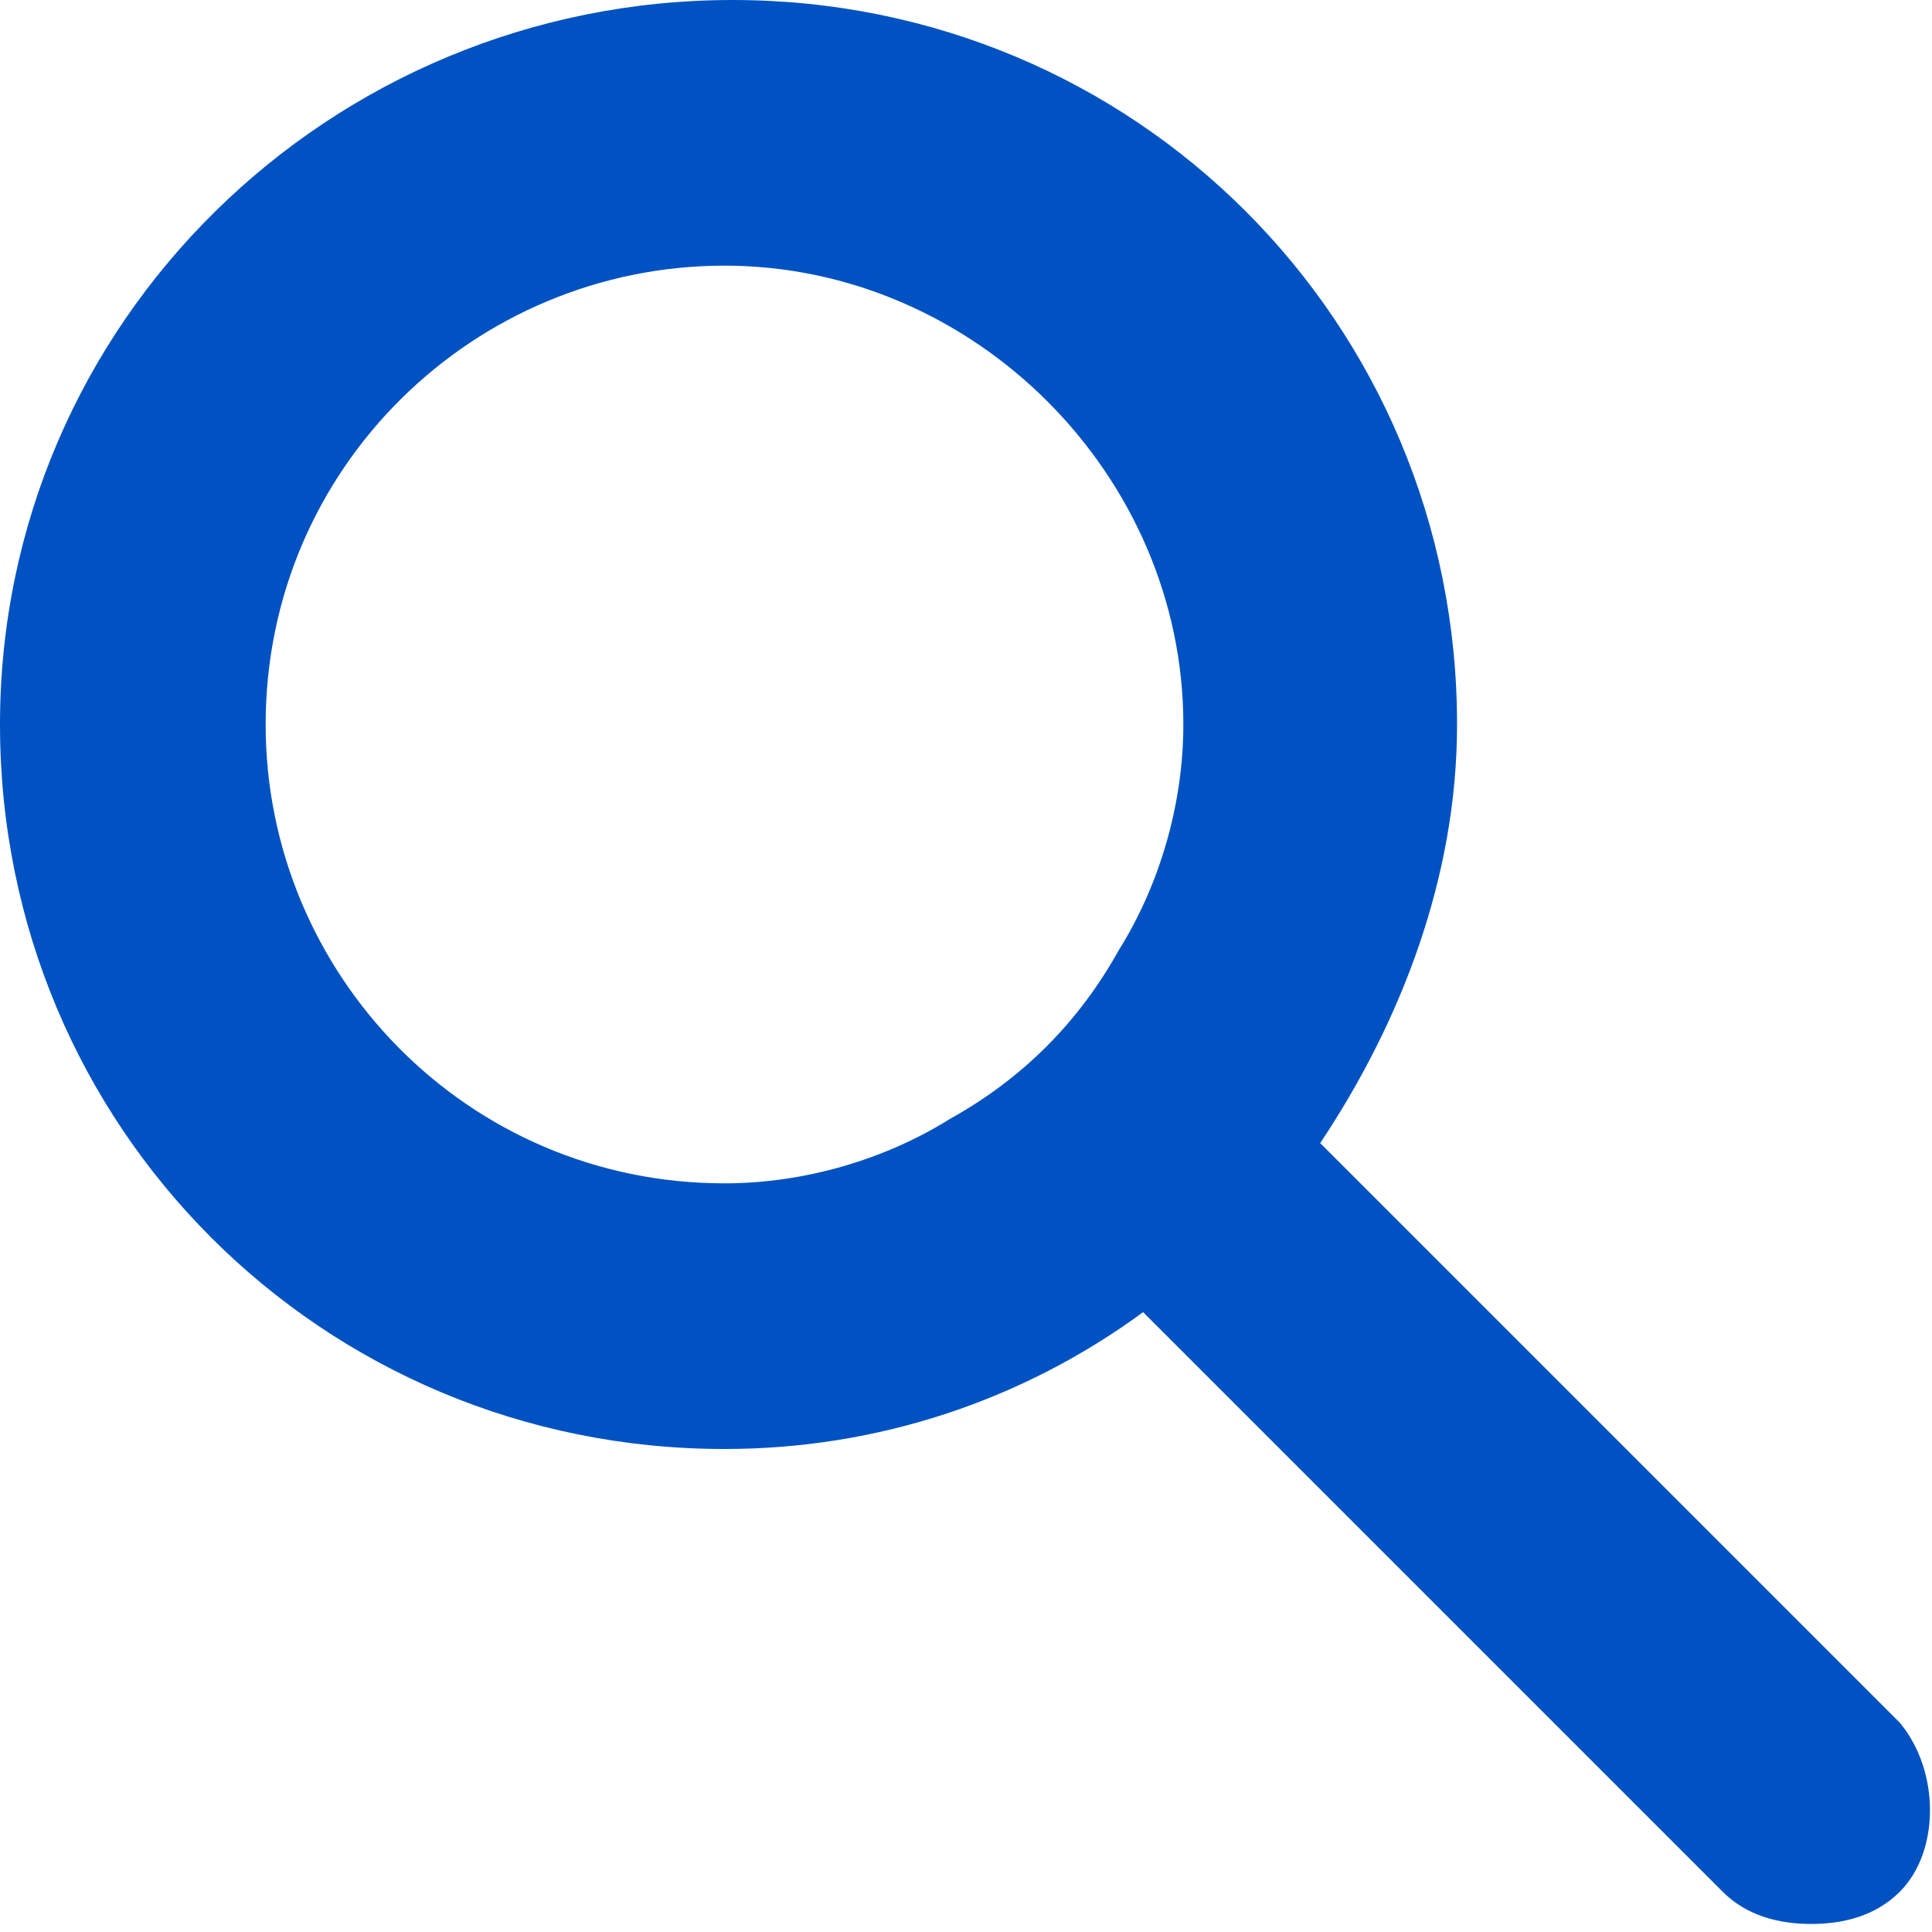
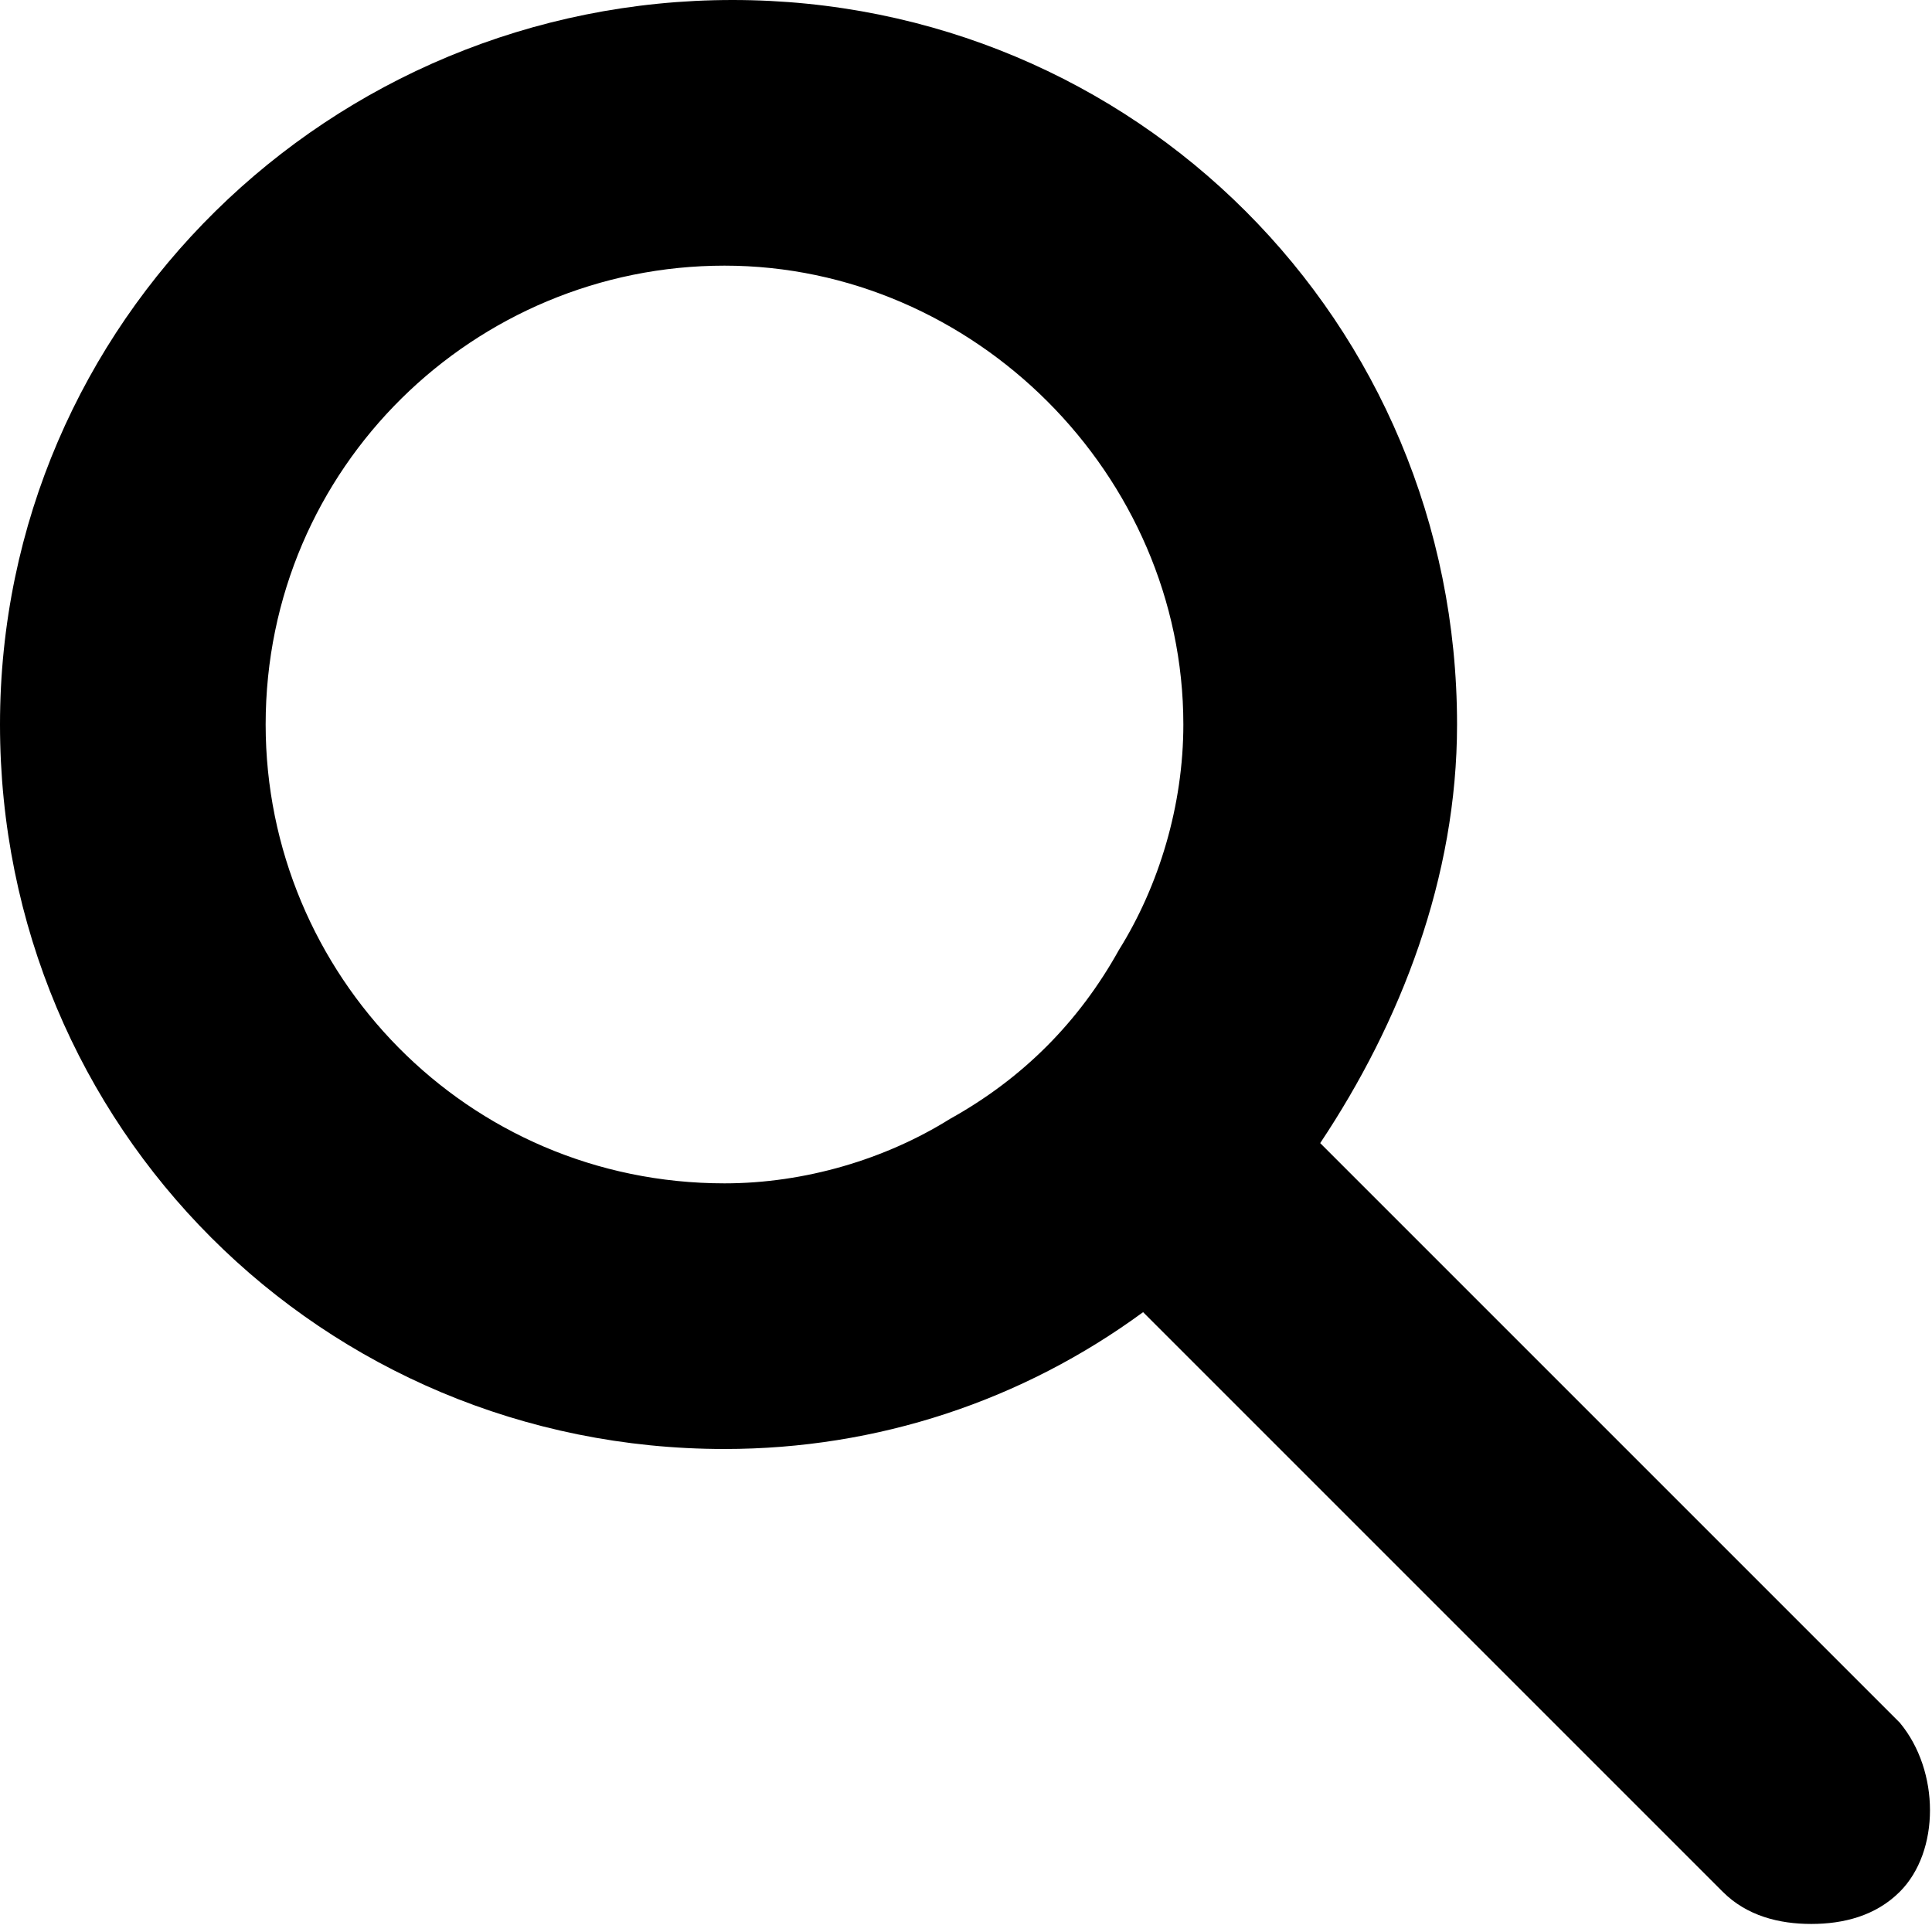
<svg xmlns="http://www.w3.org/2000/svg" version="1.1" id="Layer_1" x="0px" y="0px" viewBox="0 0 24 24" style="enable-background:new 0 0 24 24;" xml:space="preserve">
  <style type="text/css">
- 	.st0{fill-rule:evenodd;clip-rule:evenodd;fill:#0052C2;}
+ 	.st0{fill-rule:evenodd;clip-rule:evenodd;}
	.st1{fill:none;}
</style>
  <path class="st0" d="M23.6,21.4l-7.2-7.2c1-1.5,1.7-3.3,1.7-5.2c0-5-4-9-9-9S0,4,0,9c0,5,4,9,9,9c1.9,0,3.7-0.6,5.2-1.7l7.2,7.2  c0.3,0.3,0.7,0.4,1.1,0.4s0.8-0.1,1.1-0.4C24.1,23,24.1,22,23.6,21.4z M13.9,11.8c-0.5,0.9-1.2,1.6-2.1,2.1C11,14.4,10,14.7,9,14.7  c-3.2,0-5.7-2.6-5.7-5.7c0-3.2,2.6-5.7,5.7-5.7s5.7,2.6,5.7,5.7C14.7,10,14.4,11,13.9,11.8z" />
  <rect class="st1" width="24" height="24" />
</svg>
